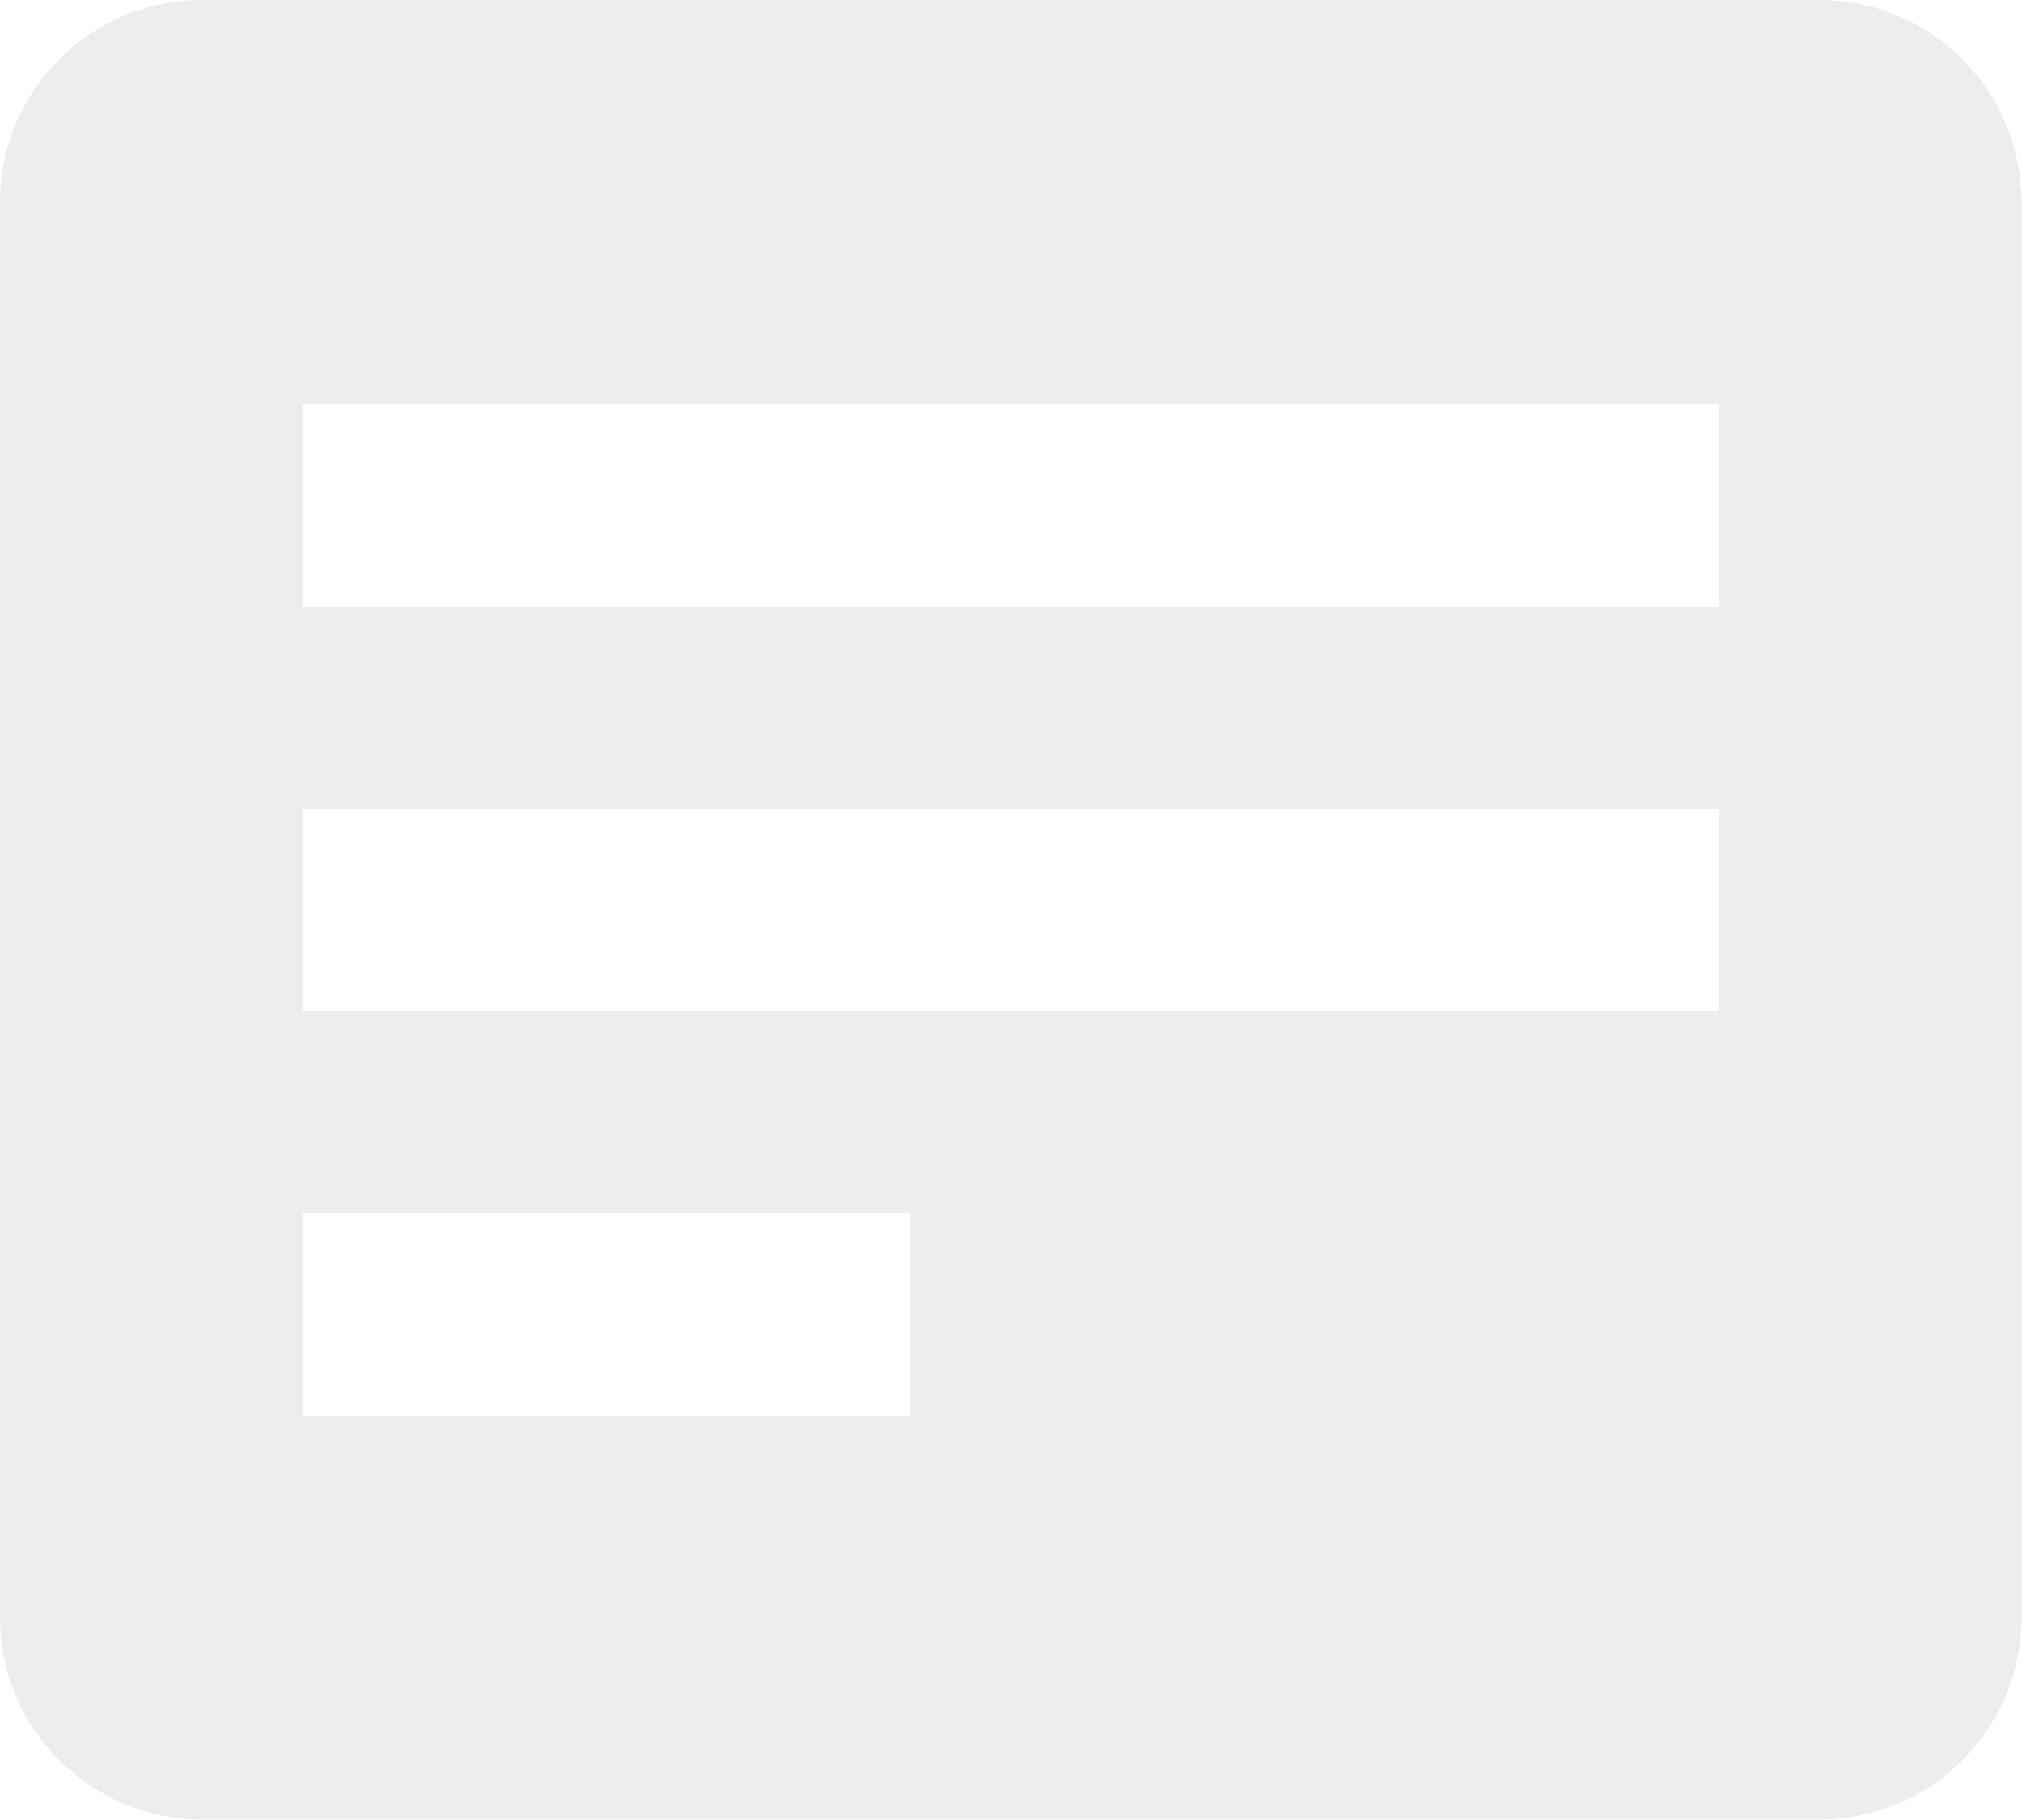
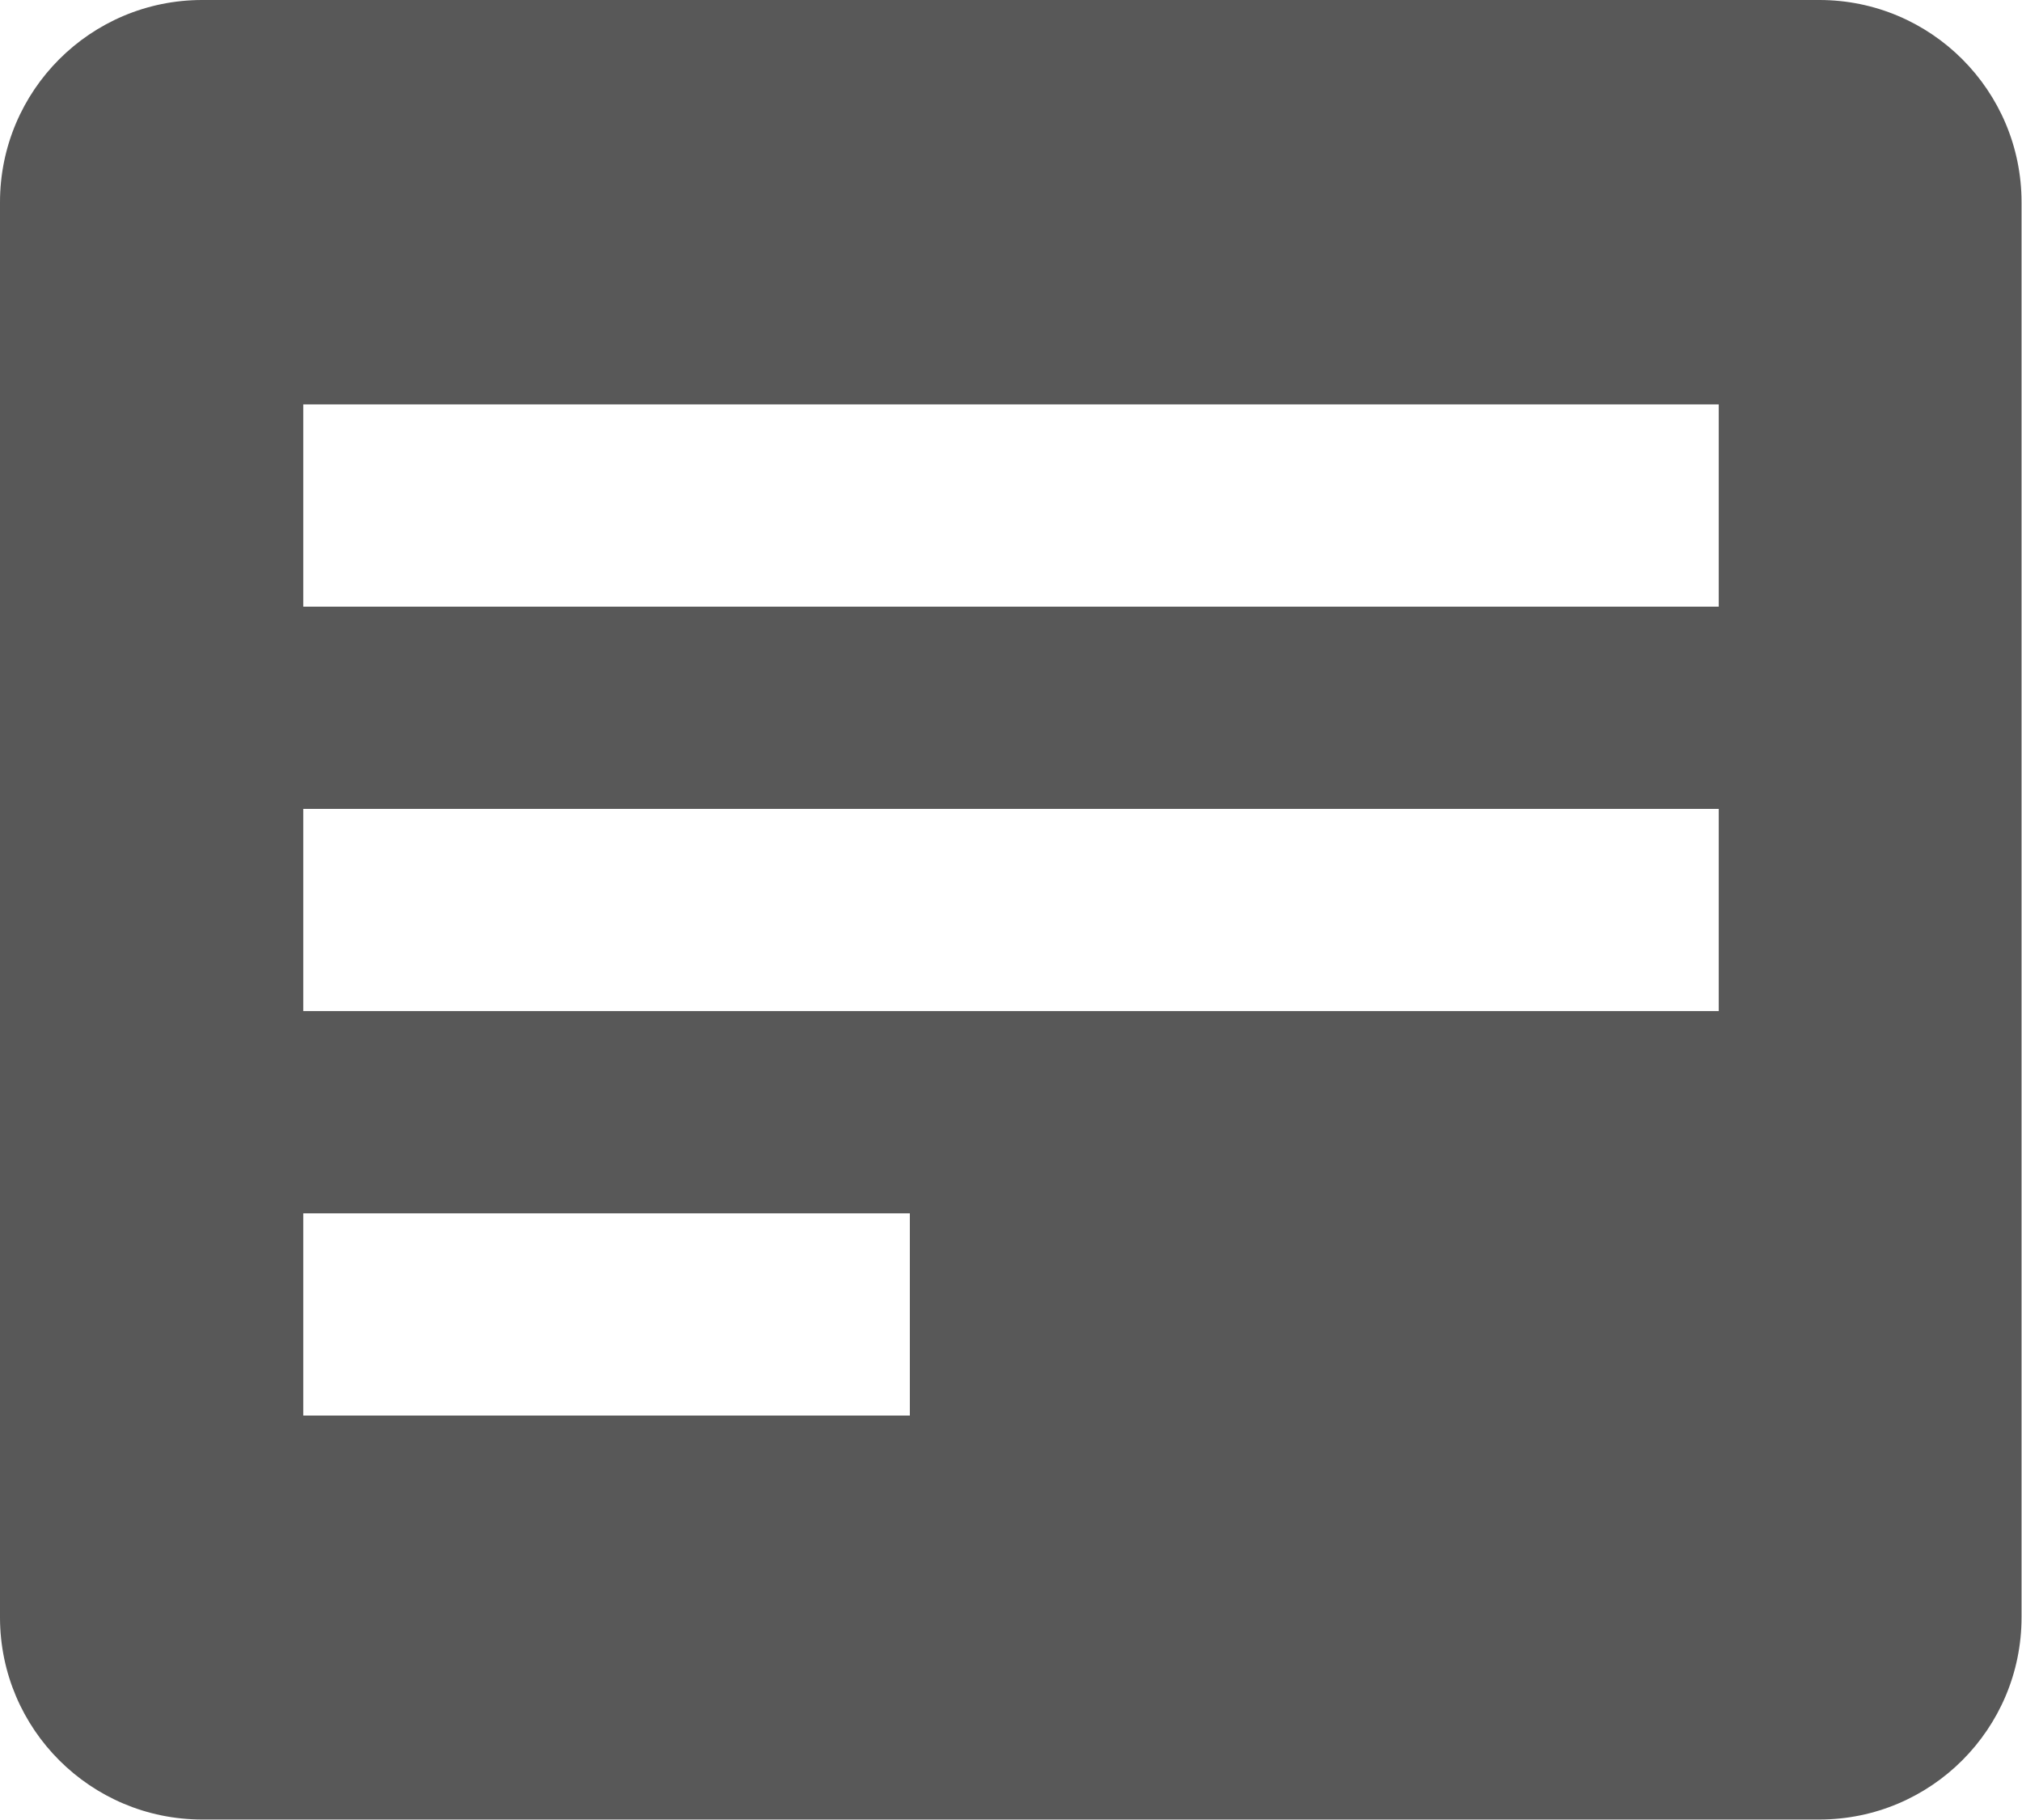
<svg xmlns="http://www.w3.org/2000/svg" width="22.117" height="19.905" viewBox="0 0 22.117 19.905">
-   <path id="detail" d="M21.9,3H4.212A2.212,2.212,0,0,0,2,5.212V20.693A2.212,2.212,0,0,0,4.212,22.9H21.9a2.212,2.212,0,0,0,2.212-2.212V5.212A2.212,2.212,0,0,0,21.9,3ZM11.952,18.482H5.317V16.27h6.635ZM20.8,14.058H5.317V11.847H20.8Zm0-4.423H5.317V7.423H20.8Z" transform="translate(-2 -3)" fill="#ebedef" />
+   <path id="detail" d="M21.9,3H4.212A2.212,2.212,0,0,0,2,5.212V20.693A2.212,2.212,0,0,0,4.212,22.9H21.9a2.212,2.212,0,0,0,2.212-2.212V5.212A2.212,2.212,0,0,0,21.9,3ZM11.952,18.482H5.317V16.27h6.635ZM20.8,14.058H5.317V11.847H20.8Zm0-4.423H5.317V7.423H20.8Z" transform="translate(-2 -3)" fill="#585858" />
</svg>
